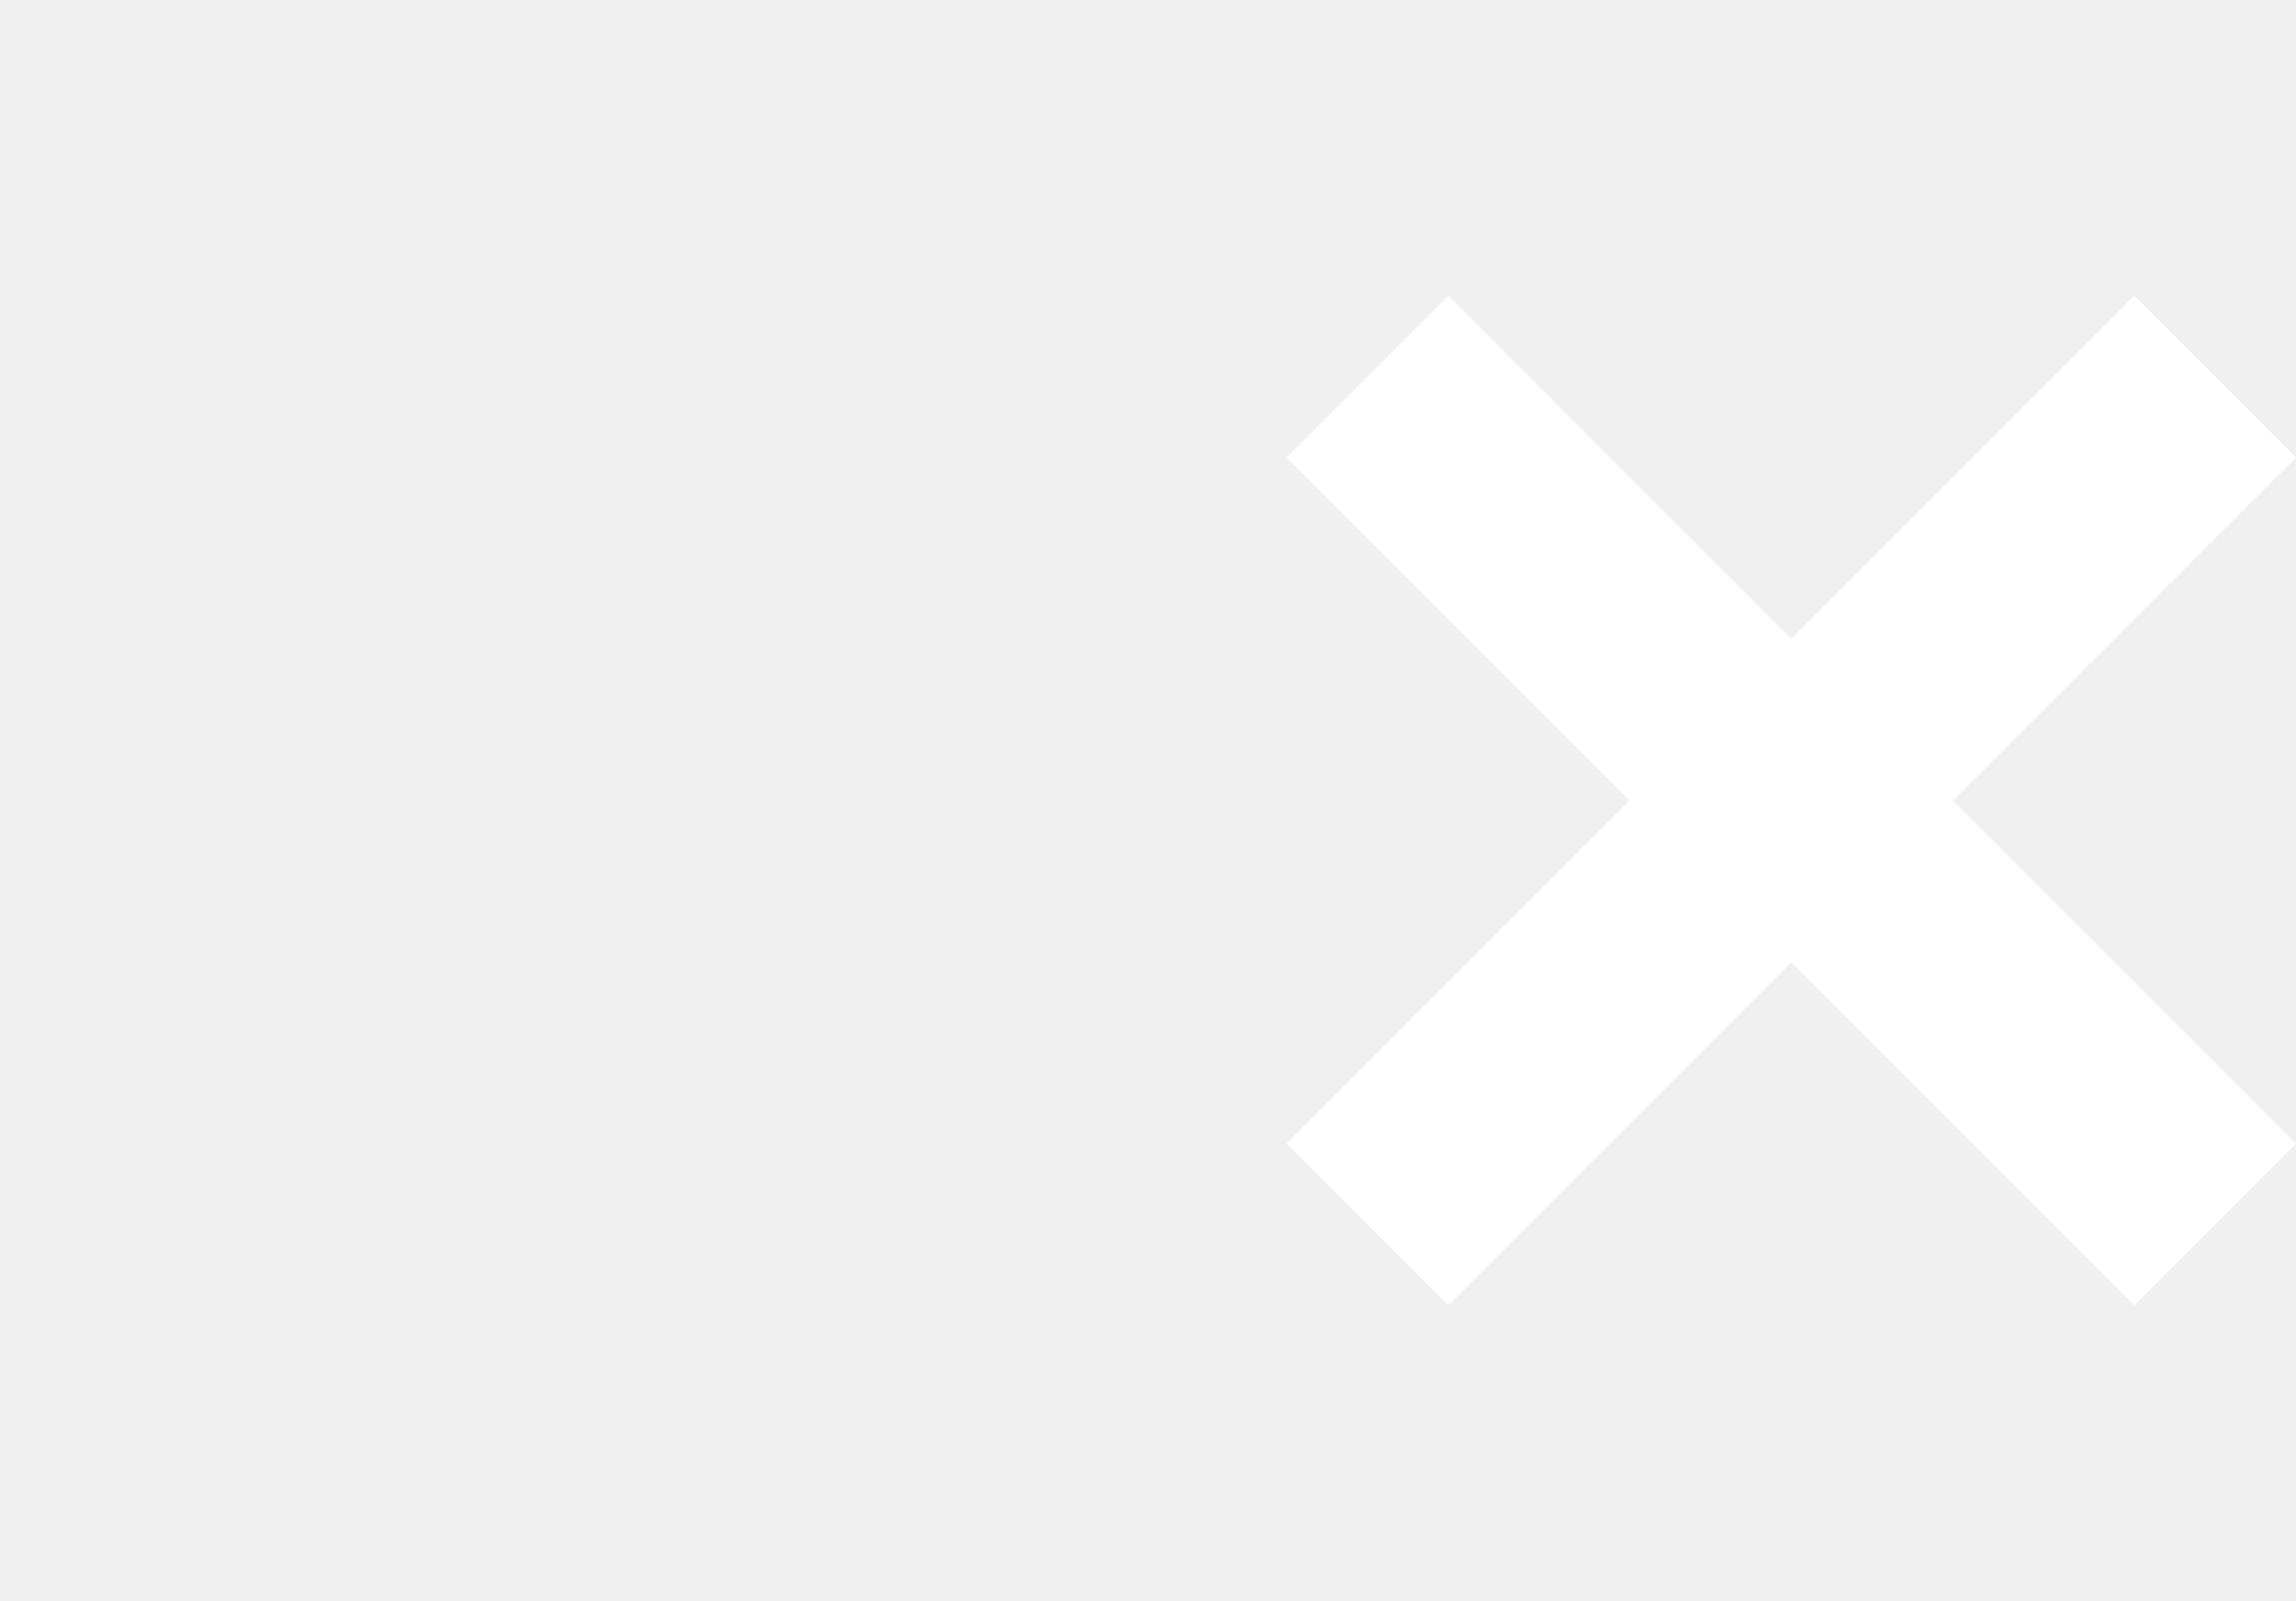
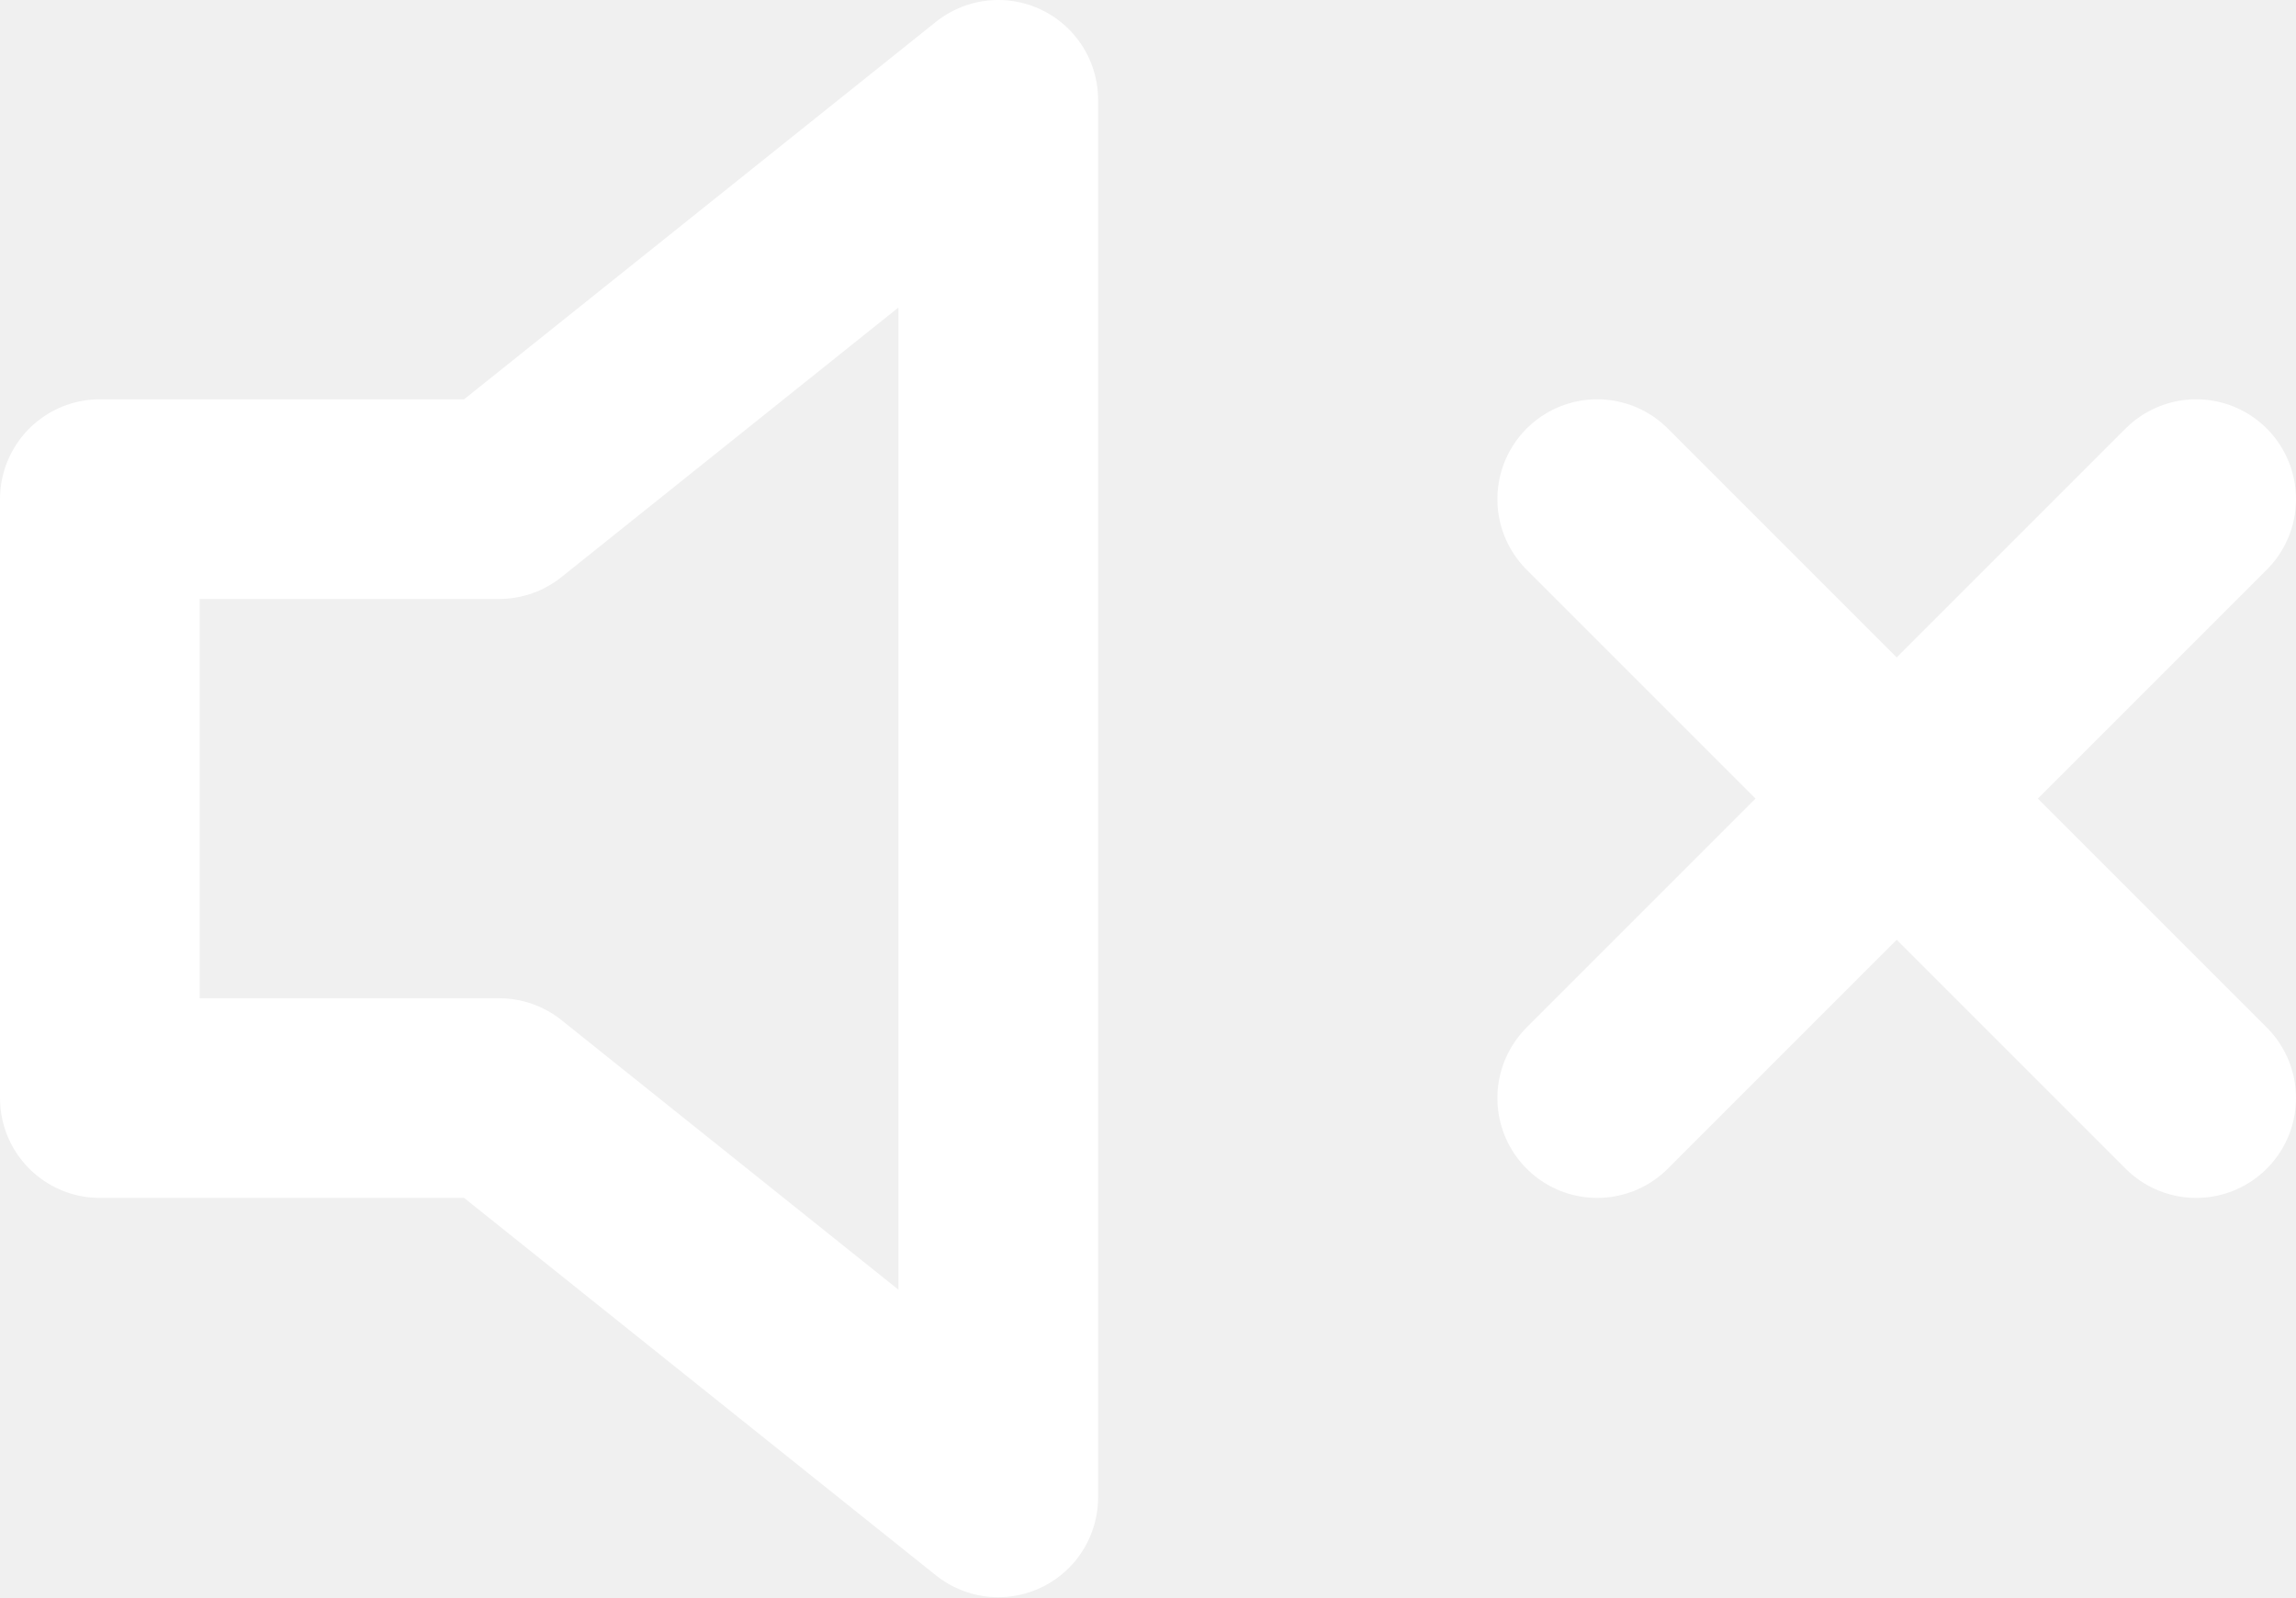
- <svg xmlns="http://www.w3.org/2000/svg" width="30.121" height="21" viewBox="0 0 30.121 21">
-   <g id="Icon_feather-volume-x" data-name="Icon feather-volume-x" transform="translate(-3 -7.5)">
-     <g id="Path_6" data-name="Path 6" fill="none" stroke-linecap="square" stroke-linejoin="round">
-       <path d="M16.5,7.5,9,13.5H3v9H9l7.5,6Z" stroke="none" />
-       <path d="M 13.5 13.742 L 10.874 15.843 C 10.342 16.268 9.681 16.5 9 16.5 L 6 16.5 L 6 19.5 L 9 19.5 C 9.681 19.5 10.342 19.732 10.874 20.157 L 13.5 22.258 L 13.5 13.742 M 16.5 7.5 L 16.5 28.5 L 9 22.5 L 3 22.5 L 3 13.5 L 9 13.5 L 16.5 7.5 Z" stroke="none" />
-     </g>
-     <path id="Path_7" data-name="Path 7" d="M34.5,13.5l-9,9" transform="translate(-3.5)" fill="none" stroke="#fff" stroke-linecap="square" stroke-linejoin="round" stroke-width="3" />
-     <path id="Path_8" data-name="Path 8" d="M25.5,13.5l9,9" transform="translate(-3.5)" fill="none" stroke="#fff" stroke-linecap="square" stroke-linejoin="round" stroke-width="3" />
+ <svg xmlns="http://www.w3.org/2000/svg" width="34.5" height="24" viewBox="0 0 34.5 24">
+   <g id="Icon_feather-volume-x" data-name="Icon feather-volume-x" transform="translate(-1.5 -6)">
+     <path id="Path_67" data-name="Path 67" d="M16.5,7.5,9,13.5H3v9H9l7.5,6Z" fill="none" stroke="#fff" stroke-linecap="round" stroke-linejoin="round" stroke-width="3" />
+     <path id="Path_68" data-name="Path 68" d="M34.5,13.5l-9,9" fill="none" stroke="#fff" stroke-linecap="round" stroke-linejoin="round" stroke-width="3" />
+     <path id="Path_69" data-name="Path 69" d="M25.5,13.5l9,9" fill="none" stroke="#fff" stroke-linecap="round" stroke-linejoin="round" stroke-width="3" />
  </g>
</svg>
